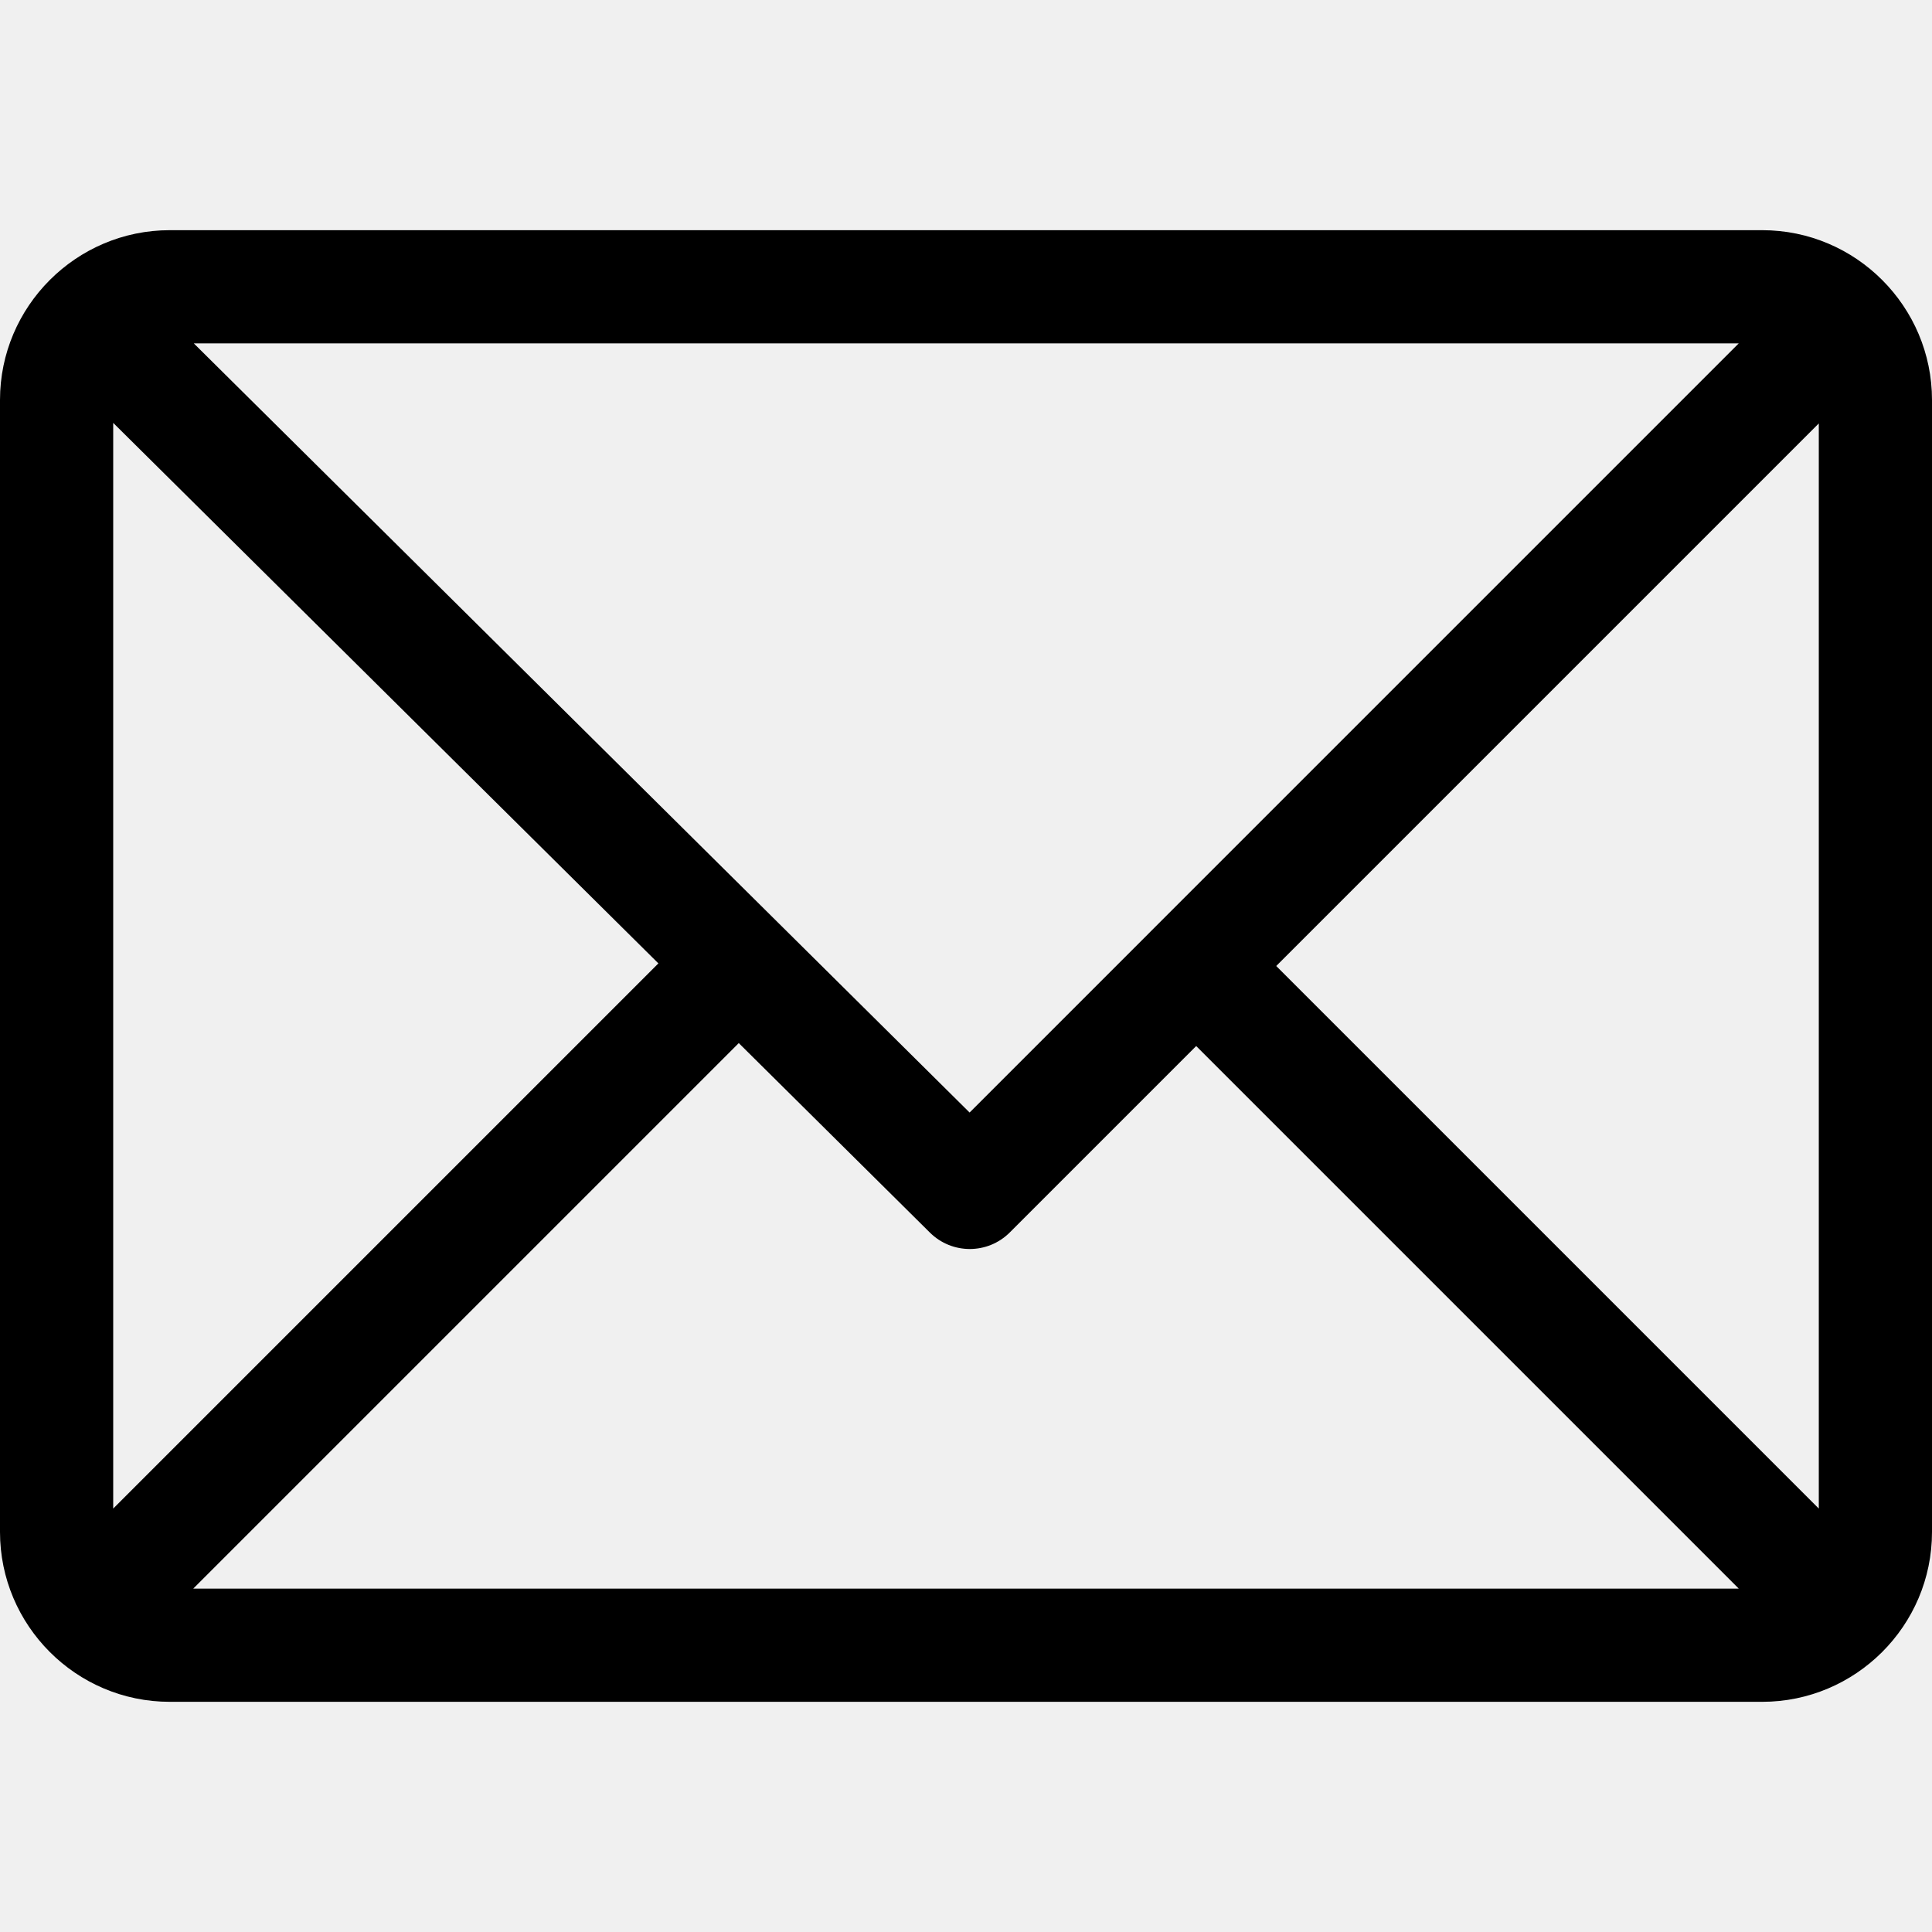
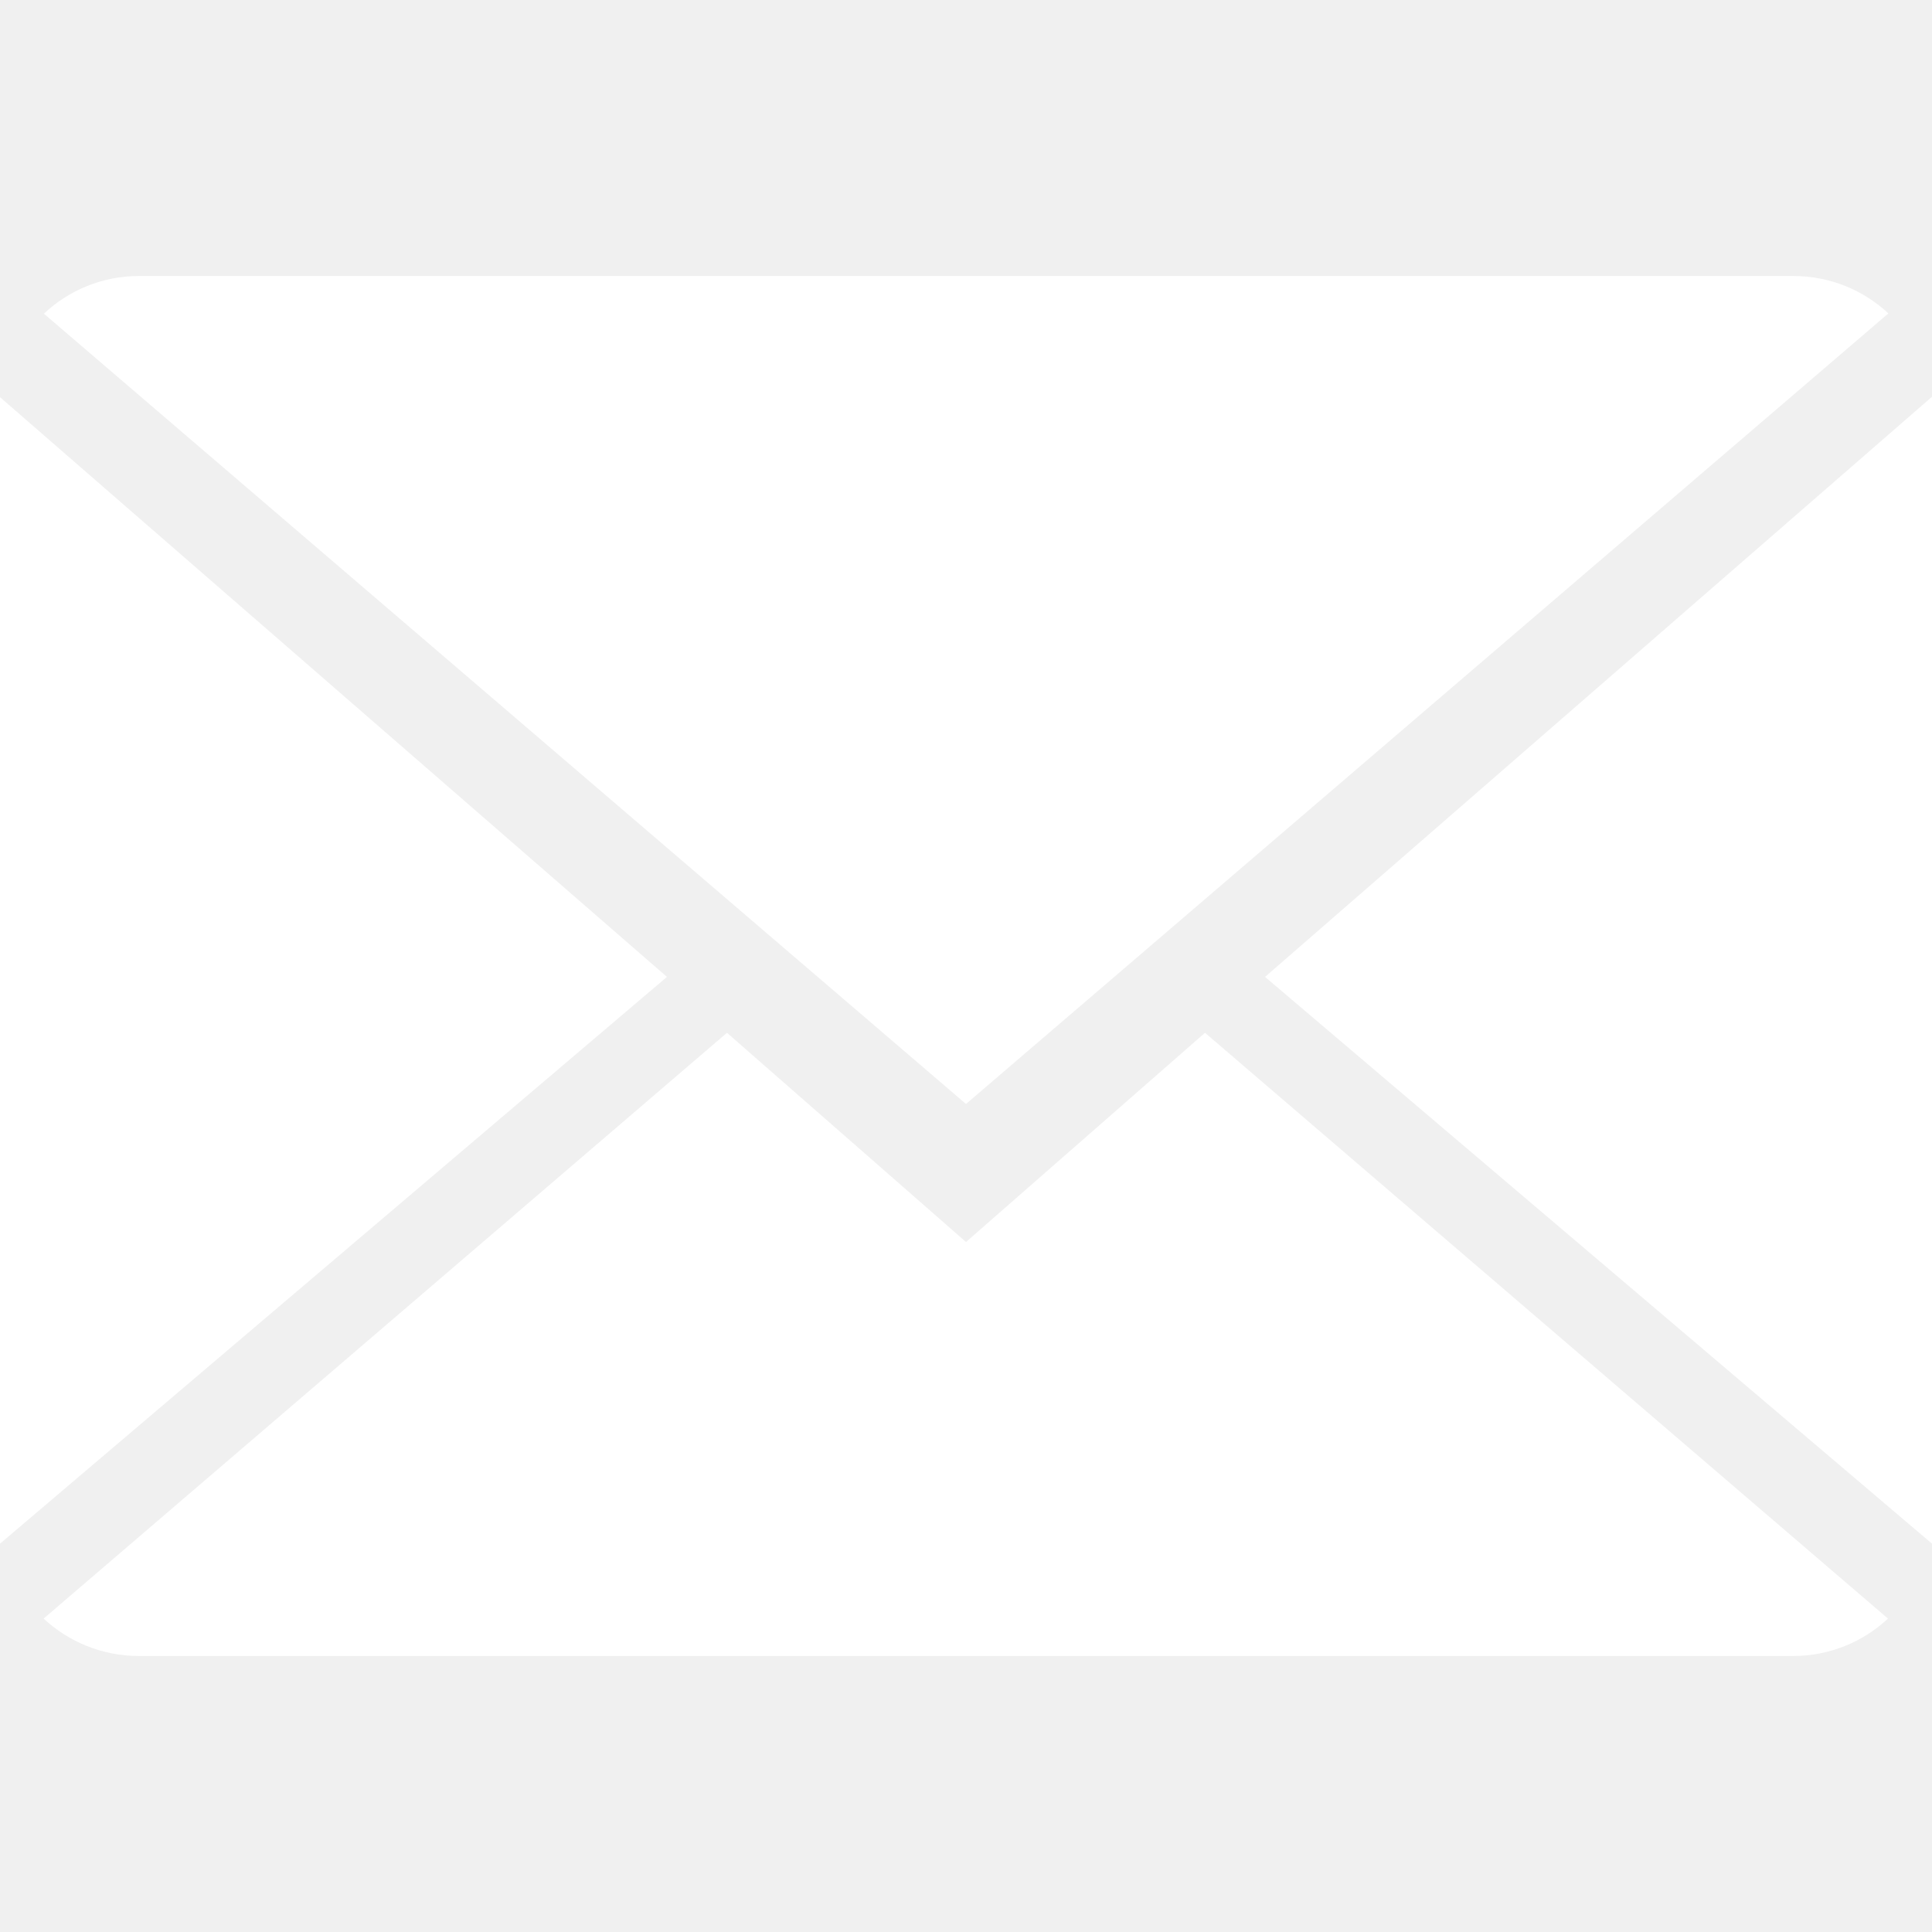
- <svg xmlns="http://www.w3.org/2000/svg" version="1.1" id="Capa_1" x="0px" y="0px" viewBox="0 0 512 512" style="enable-background:new 0 0 512 512;" xml:space="preserve">
+ <svg xmlns="http://www.w3.org/2000/svg" version="1.1" id="Capa_1" x="0px" y="0px" viewBox="0 0 14 14" style="enable-background:new 0 0 14 14;" xml:space="preserve" width="512px" height="512px" class="">
  <g>
    <g>
-       <path d="M467,61H45C20.218,61,0,81.196,0,106v300c0,24.72,20.128,45,45,45h422c24.72,0,45-20.128,45-45V106    C512,81.28,491.872,61,467,61z M460.786,91L256.954,294.833L51.359,91H460.786z M30,399.788V112.069l144.479,143.24L30,399.788z     M51.213,421l144.57-144.57l50.657,50.222c5.864,5.814,15.327,5.795,21.167-0.046L317,277.213L460.787,421H51.213z M482,399.787    L338.213,256L482,112.212V399.787z" />
+       <g>
+         <path d="M7,9L5.268,7.484l-4.952,4.245C0.496,11.896,0.739,12,1.007,12h11.986    c0.267,0,0.509-0.104,0.688-0.271L8.732,7.484L7,9z" data-original="#030104" class="active-path" data-old_color="#ffffff" fill="#ffffff" />
+         <path d="M13.684,2.271C13.504,2.103,13.262,2,12.993,2H1.007C0.74,2,0.498,2.104,0.318,2.273L7,8    L13.684,2.271z" data-original="#030104" class="active-path" data-old_color="#ffffff" fill="#ffffff" />
+         <polygon points="0,2.878 0,11.186 4.833,7.079   " data-original="#030104" class="active-path" data-old_color="#ffffff" fill="#ffffff" />
+         <polygon points="9.167,7.079 14,11.186 14,2.875   " data-original="#030104" class="active-path" data-old_color="#ffffff" fill="#ffffff" />
+       </g>
    </g>
+     <style id="stylish-5" class="stylish" type="text/css">.blob-code-inner, .blob-num, .highlight pre { font-family: "Operator Mono Lig" !important; font-size: 16px !important; }
+ .pl-c, .pl-e { font-style: italic; }
+ .pl-c { color: #4CAF50; }</style>
  </g>
-   <g>
- </g>
-   <g>
- </g>
-   <g>
- </g>
-   <g>
- </g>
-   <g>
- </g>
-   <g>
- </g>
-   <g>
- </g>
-   <g>
- </g>
-   <g>
- </g>
-   <g>
- </g>
-   <g>
- </g>
-   <g>
- </g>
-   <g>
- </g>
-   <g>
- </g>
-   <g>
- </g>
</svg>
